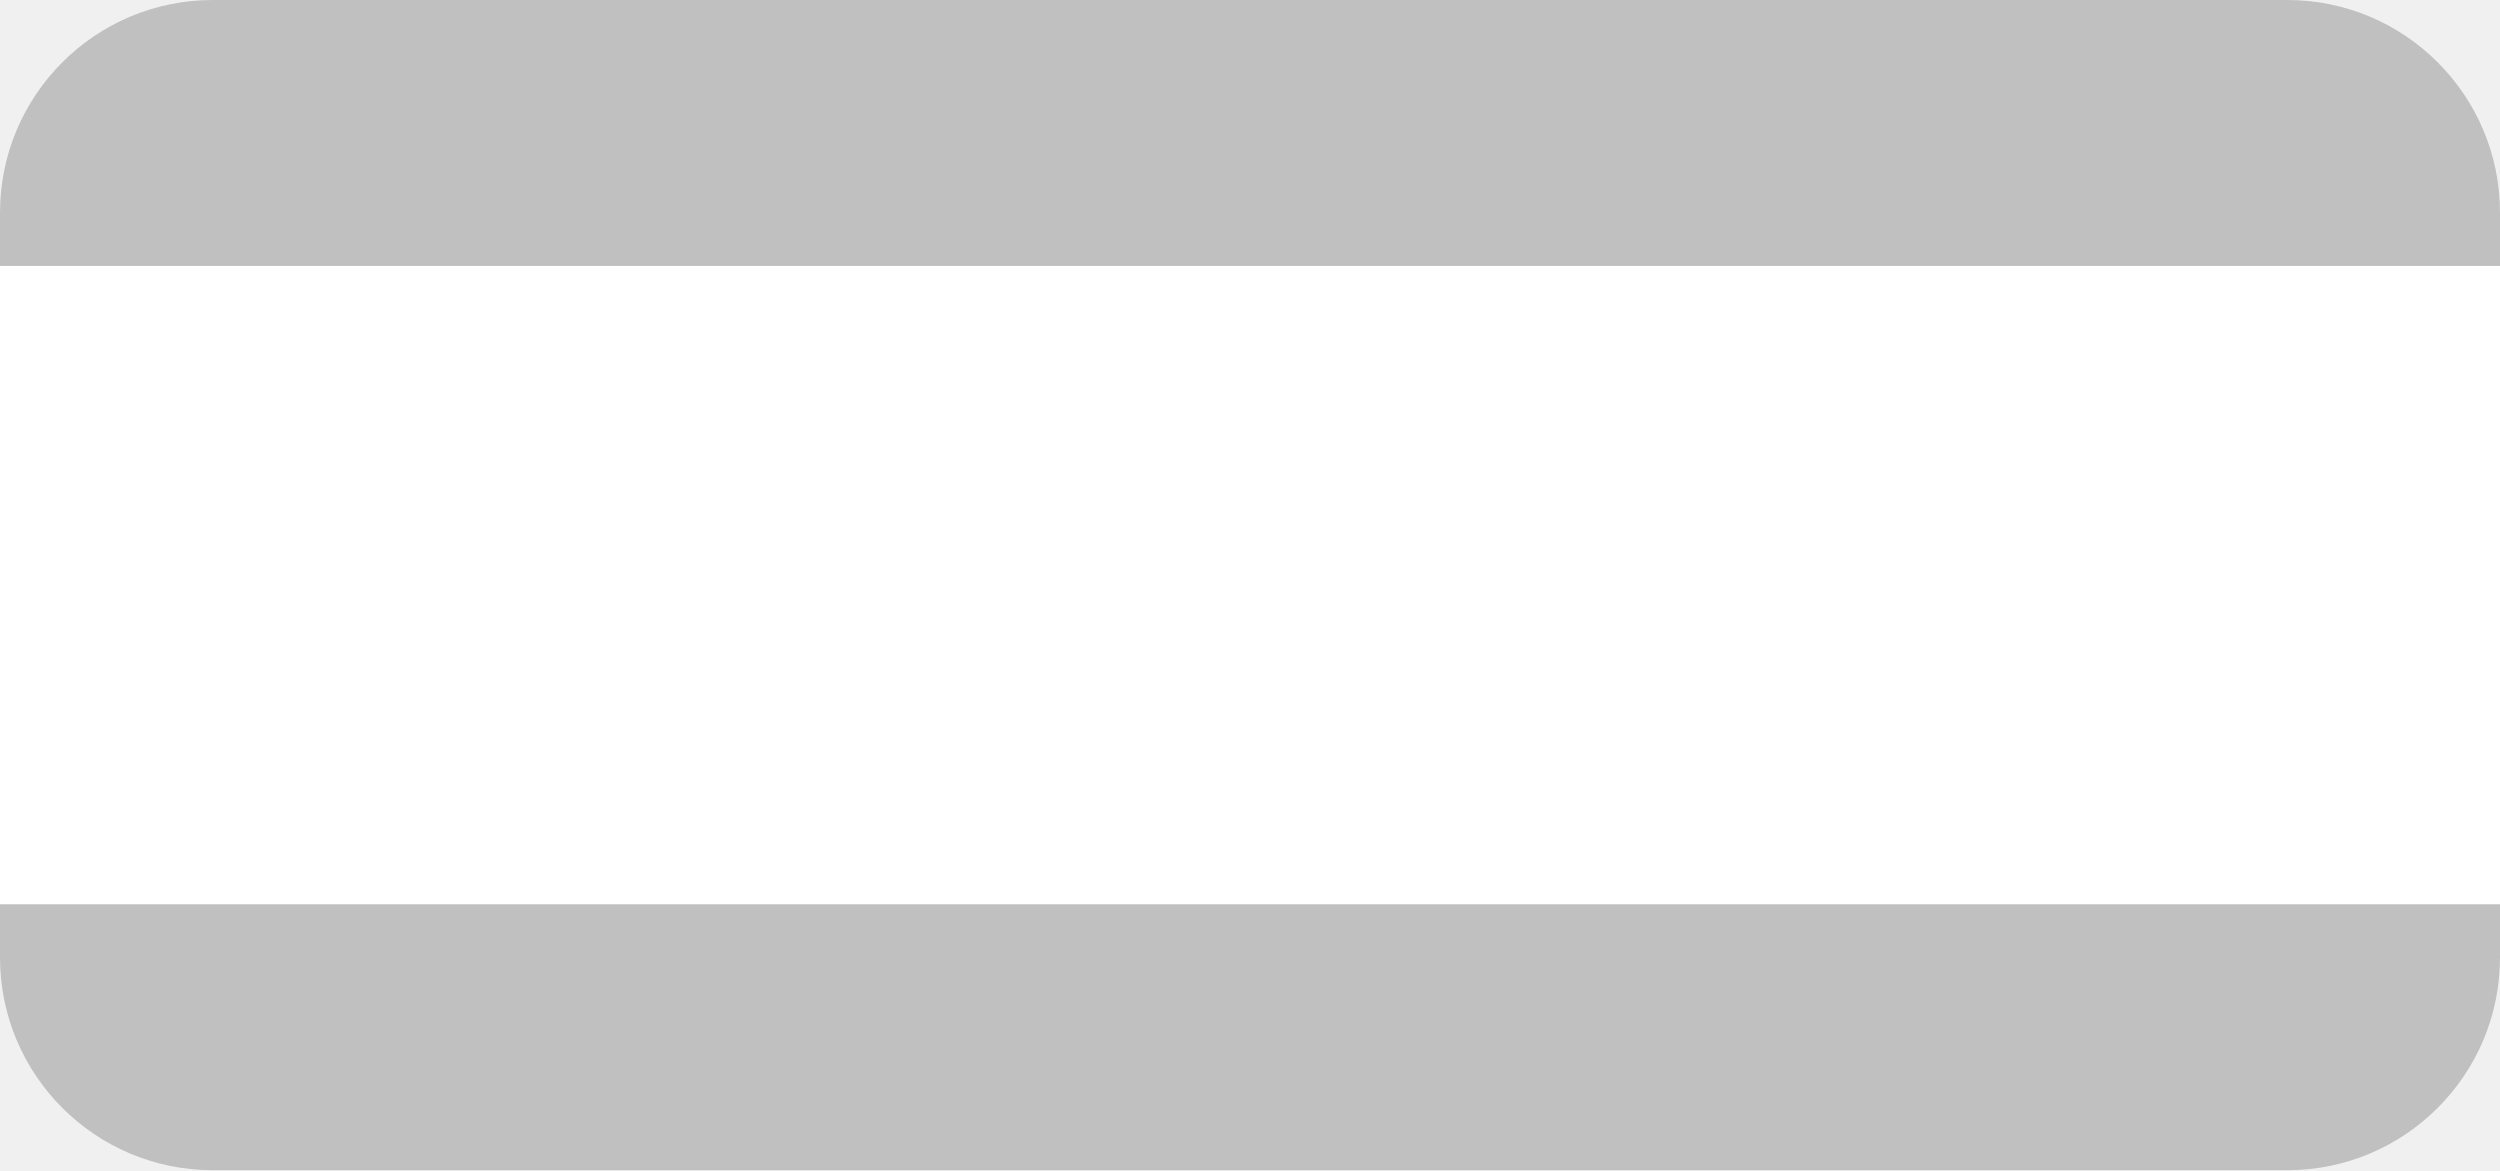
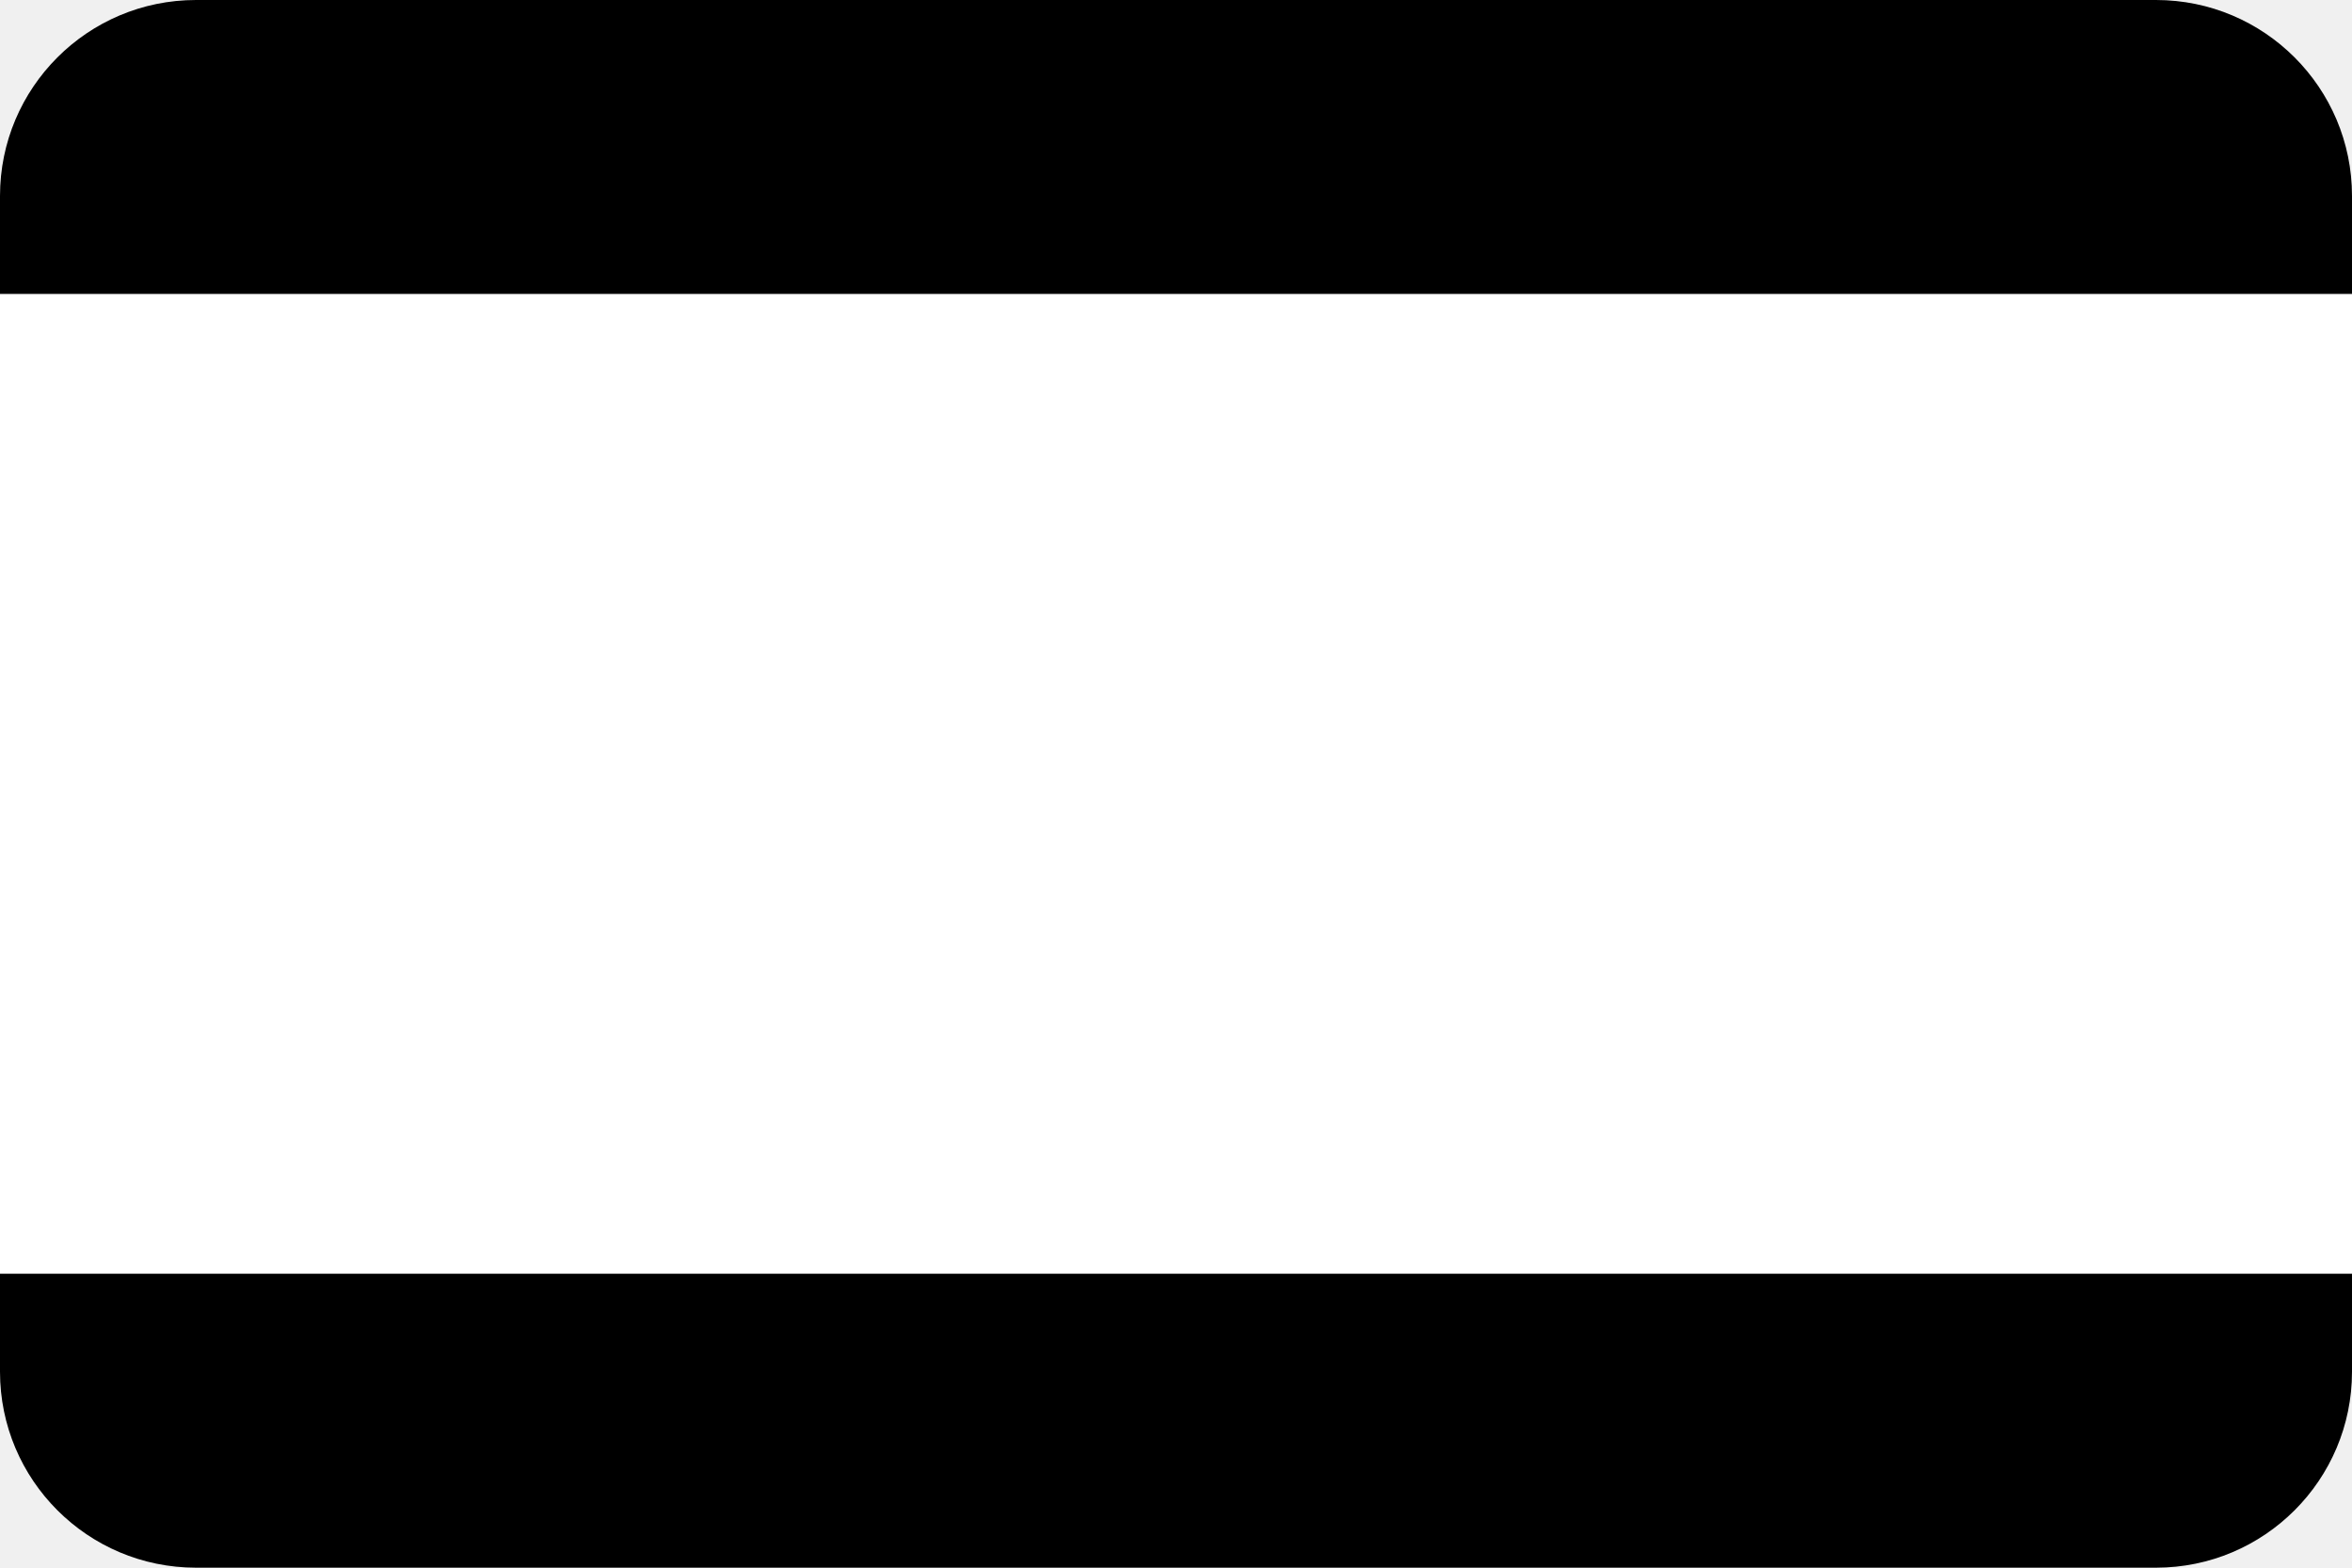
- <svg xmlns="http://www.w3.org/2000/svg" viewBox="0 0 47 22">
-   <rect x="0" y="0" width="47" height="22" rx="4" ry="4" fill="#000" fill-opacity="0.2">
+ <svg xmlns="http://www.w3.org/2000/svg" viewBox="0 0 48 32">
+   <rect x="0" y="0" width="48" height="32" rx="4" ry="4" fill="#000" fill-opacity="context-fill-opacity">
  </rect>
-   <rect x="0" y="5" width="47" height="12" fill="#fff" fill-opacity="1">
+   <rect x="0" y="6" width="48" height="20" fill="#fff" fill-opacity="1">
  </rect>
</svg>
